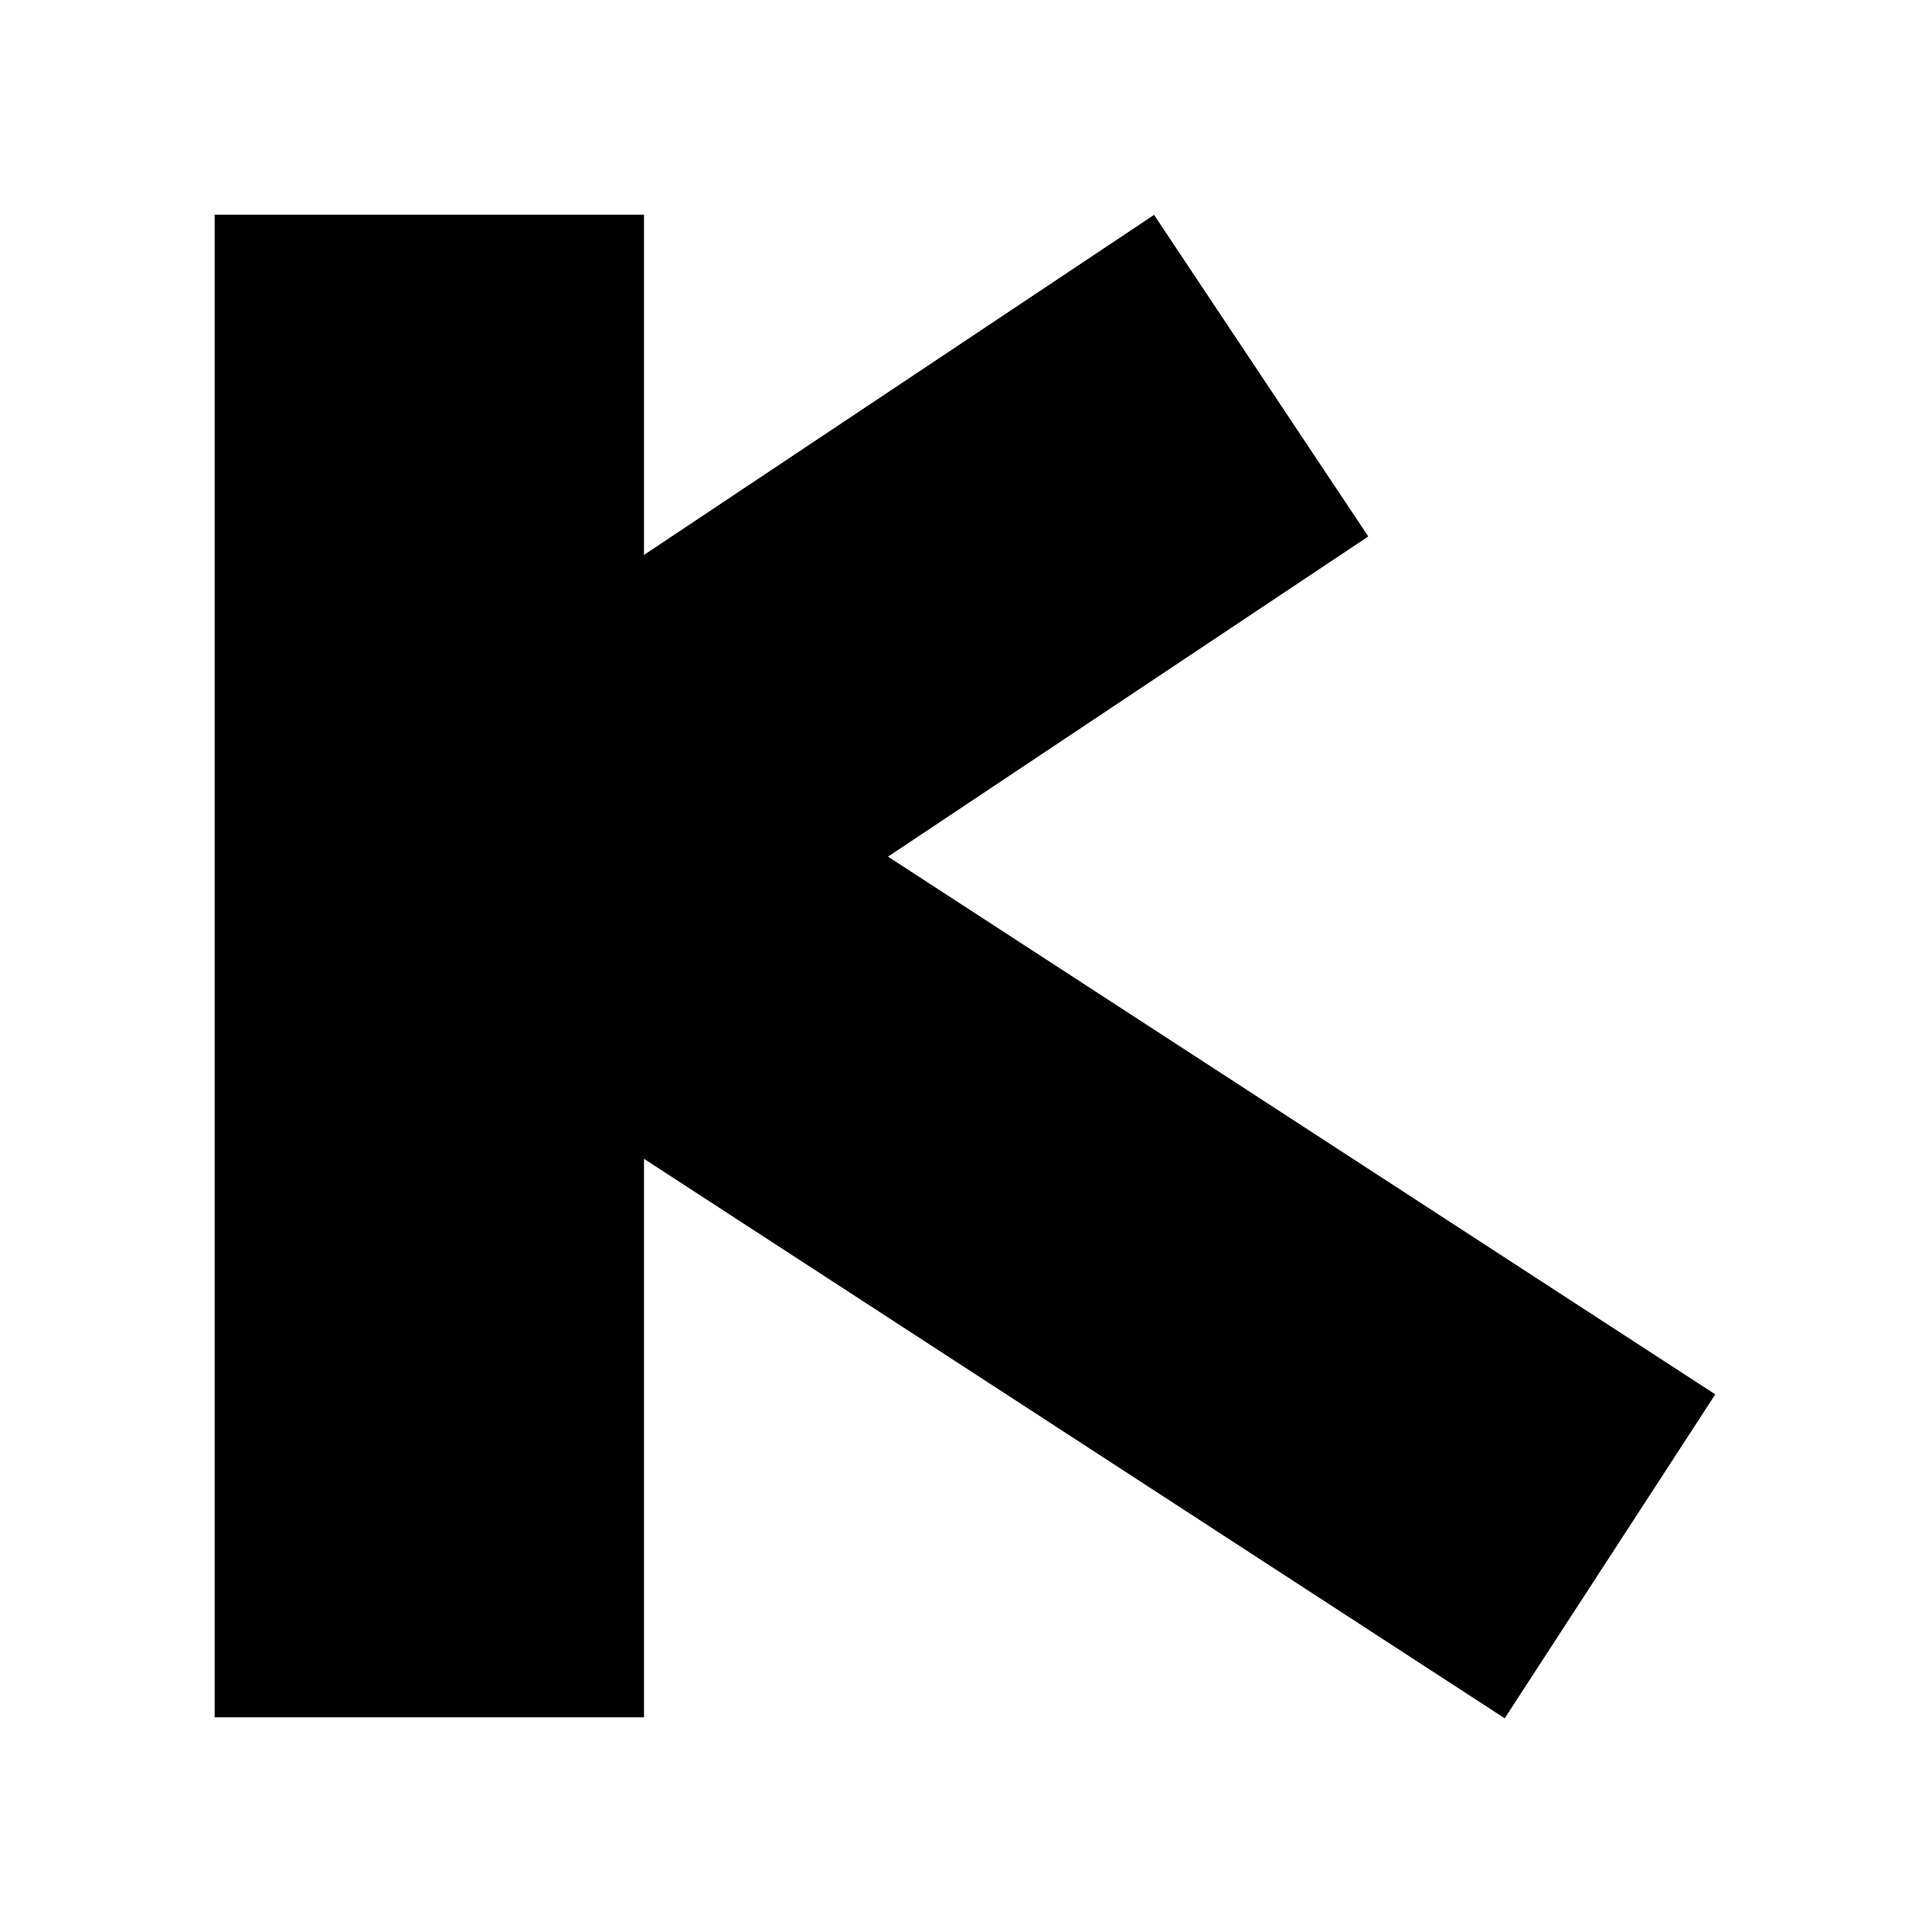
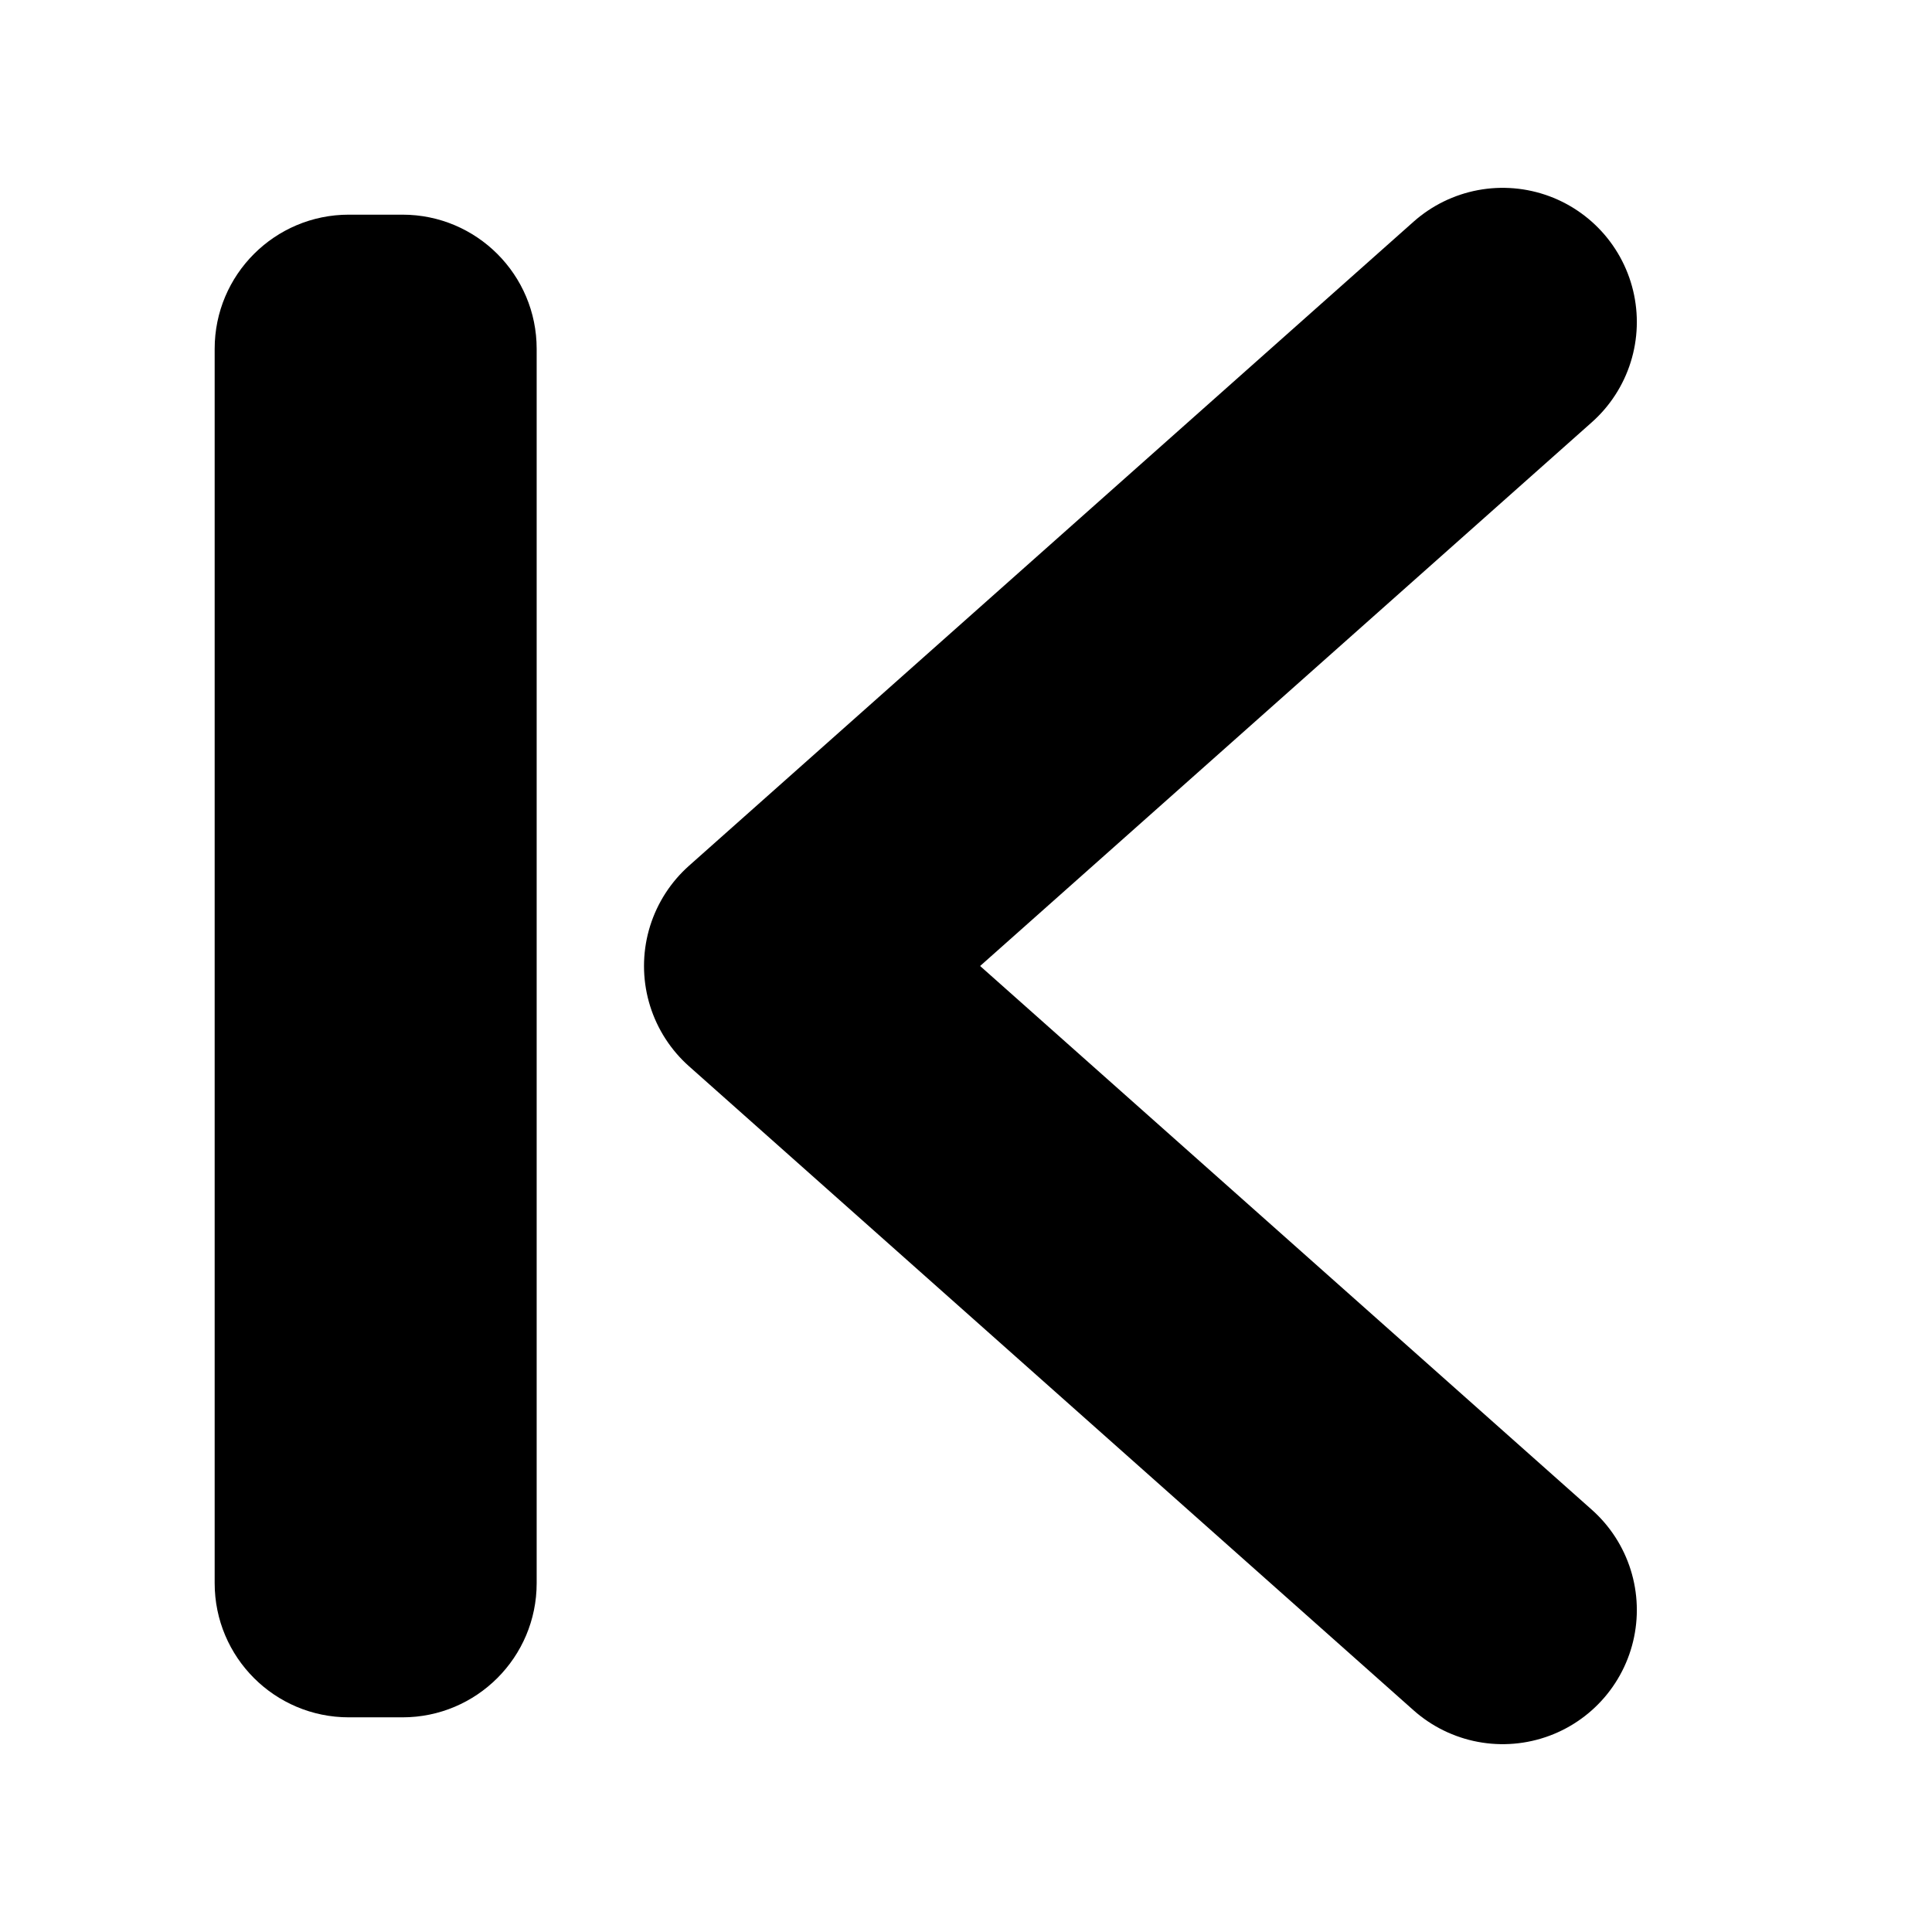
- <svg xmlns="http://www.w3.org/2000/svg" viewBox="0 0 18 18" role="img" aria-label="Kosse">
-   <g transform="translate(1 1)">
-     <path fill="#000000" d="M1 1L5 1L5 15L1 15ZM4.998 8.498L3.002 5.502L9.752 1.002L11.748 3.998ZM3.019 8.509L4.981 5.491L14.981 11.991L13.019 15.009Z" />
+ <svg xmlns="http://www.w3.org/2000/svg" viewBox="0 0 18 18" role="img" aria-label="Kossé default">
+   <g fill="#000000" color="#000000">
+     <rect x="2" y="2" width="3" height="14" rx="1.25" />
+     <path d="M14 3 7.25 9 14 15" fill="none" stroke="currentColor" stroke-width="2.5" stroke-linecap="round" stroke-linejoin="round" />
  </g>
</svg>
